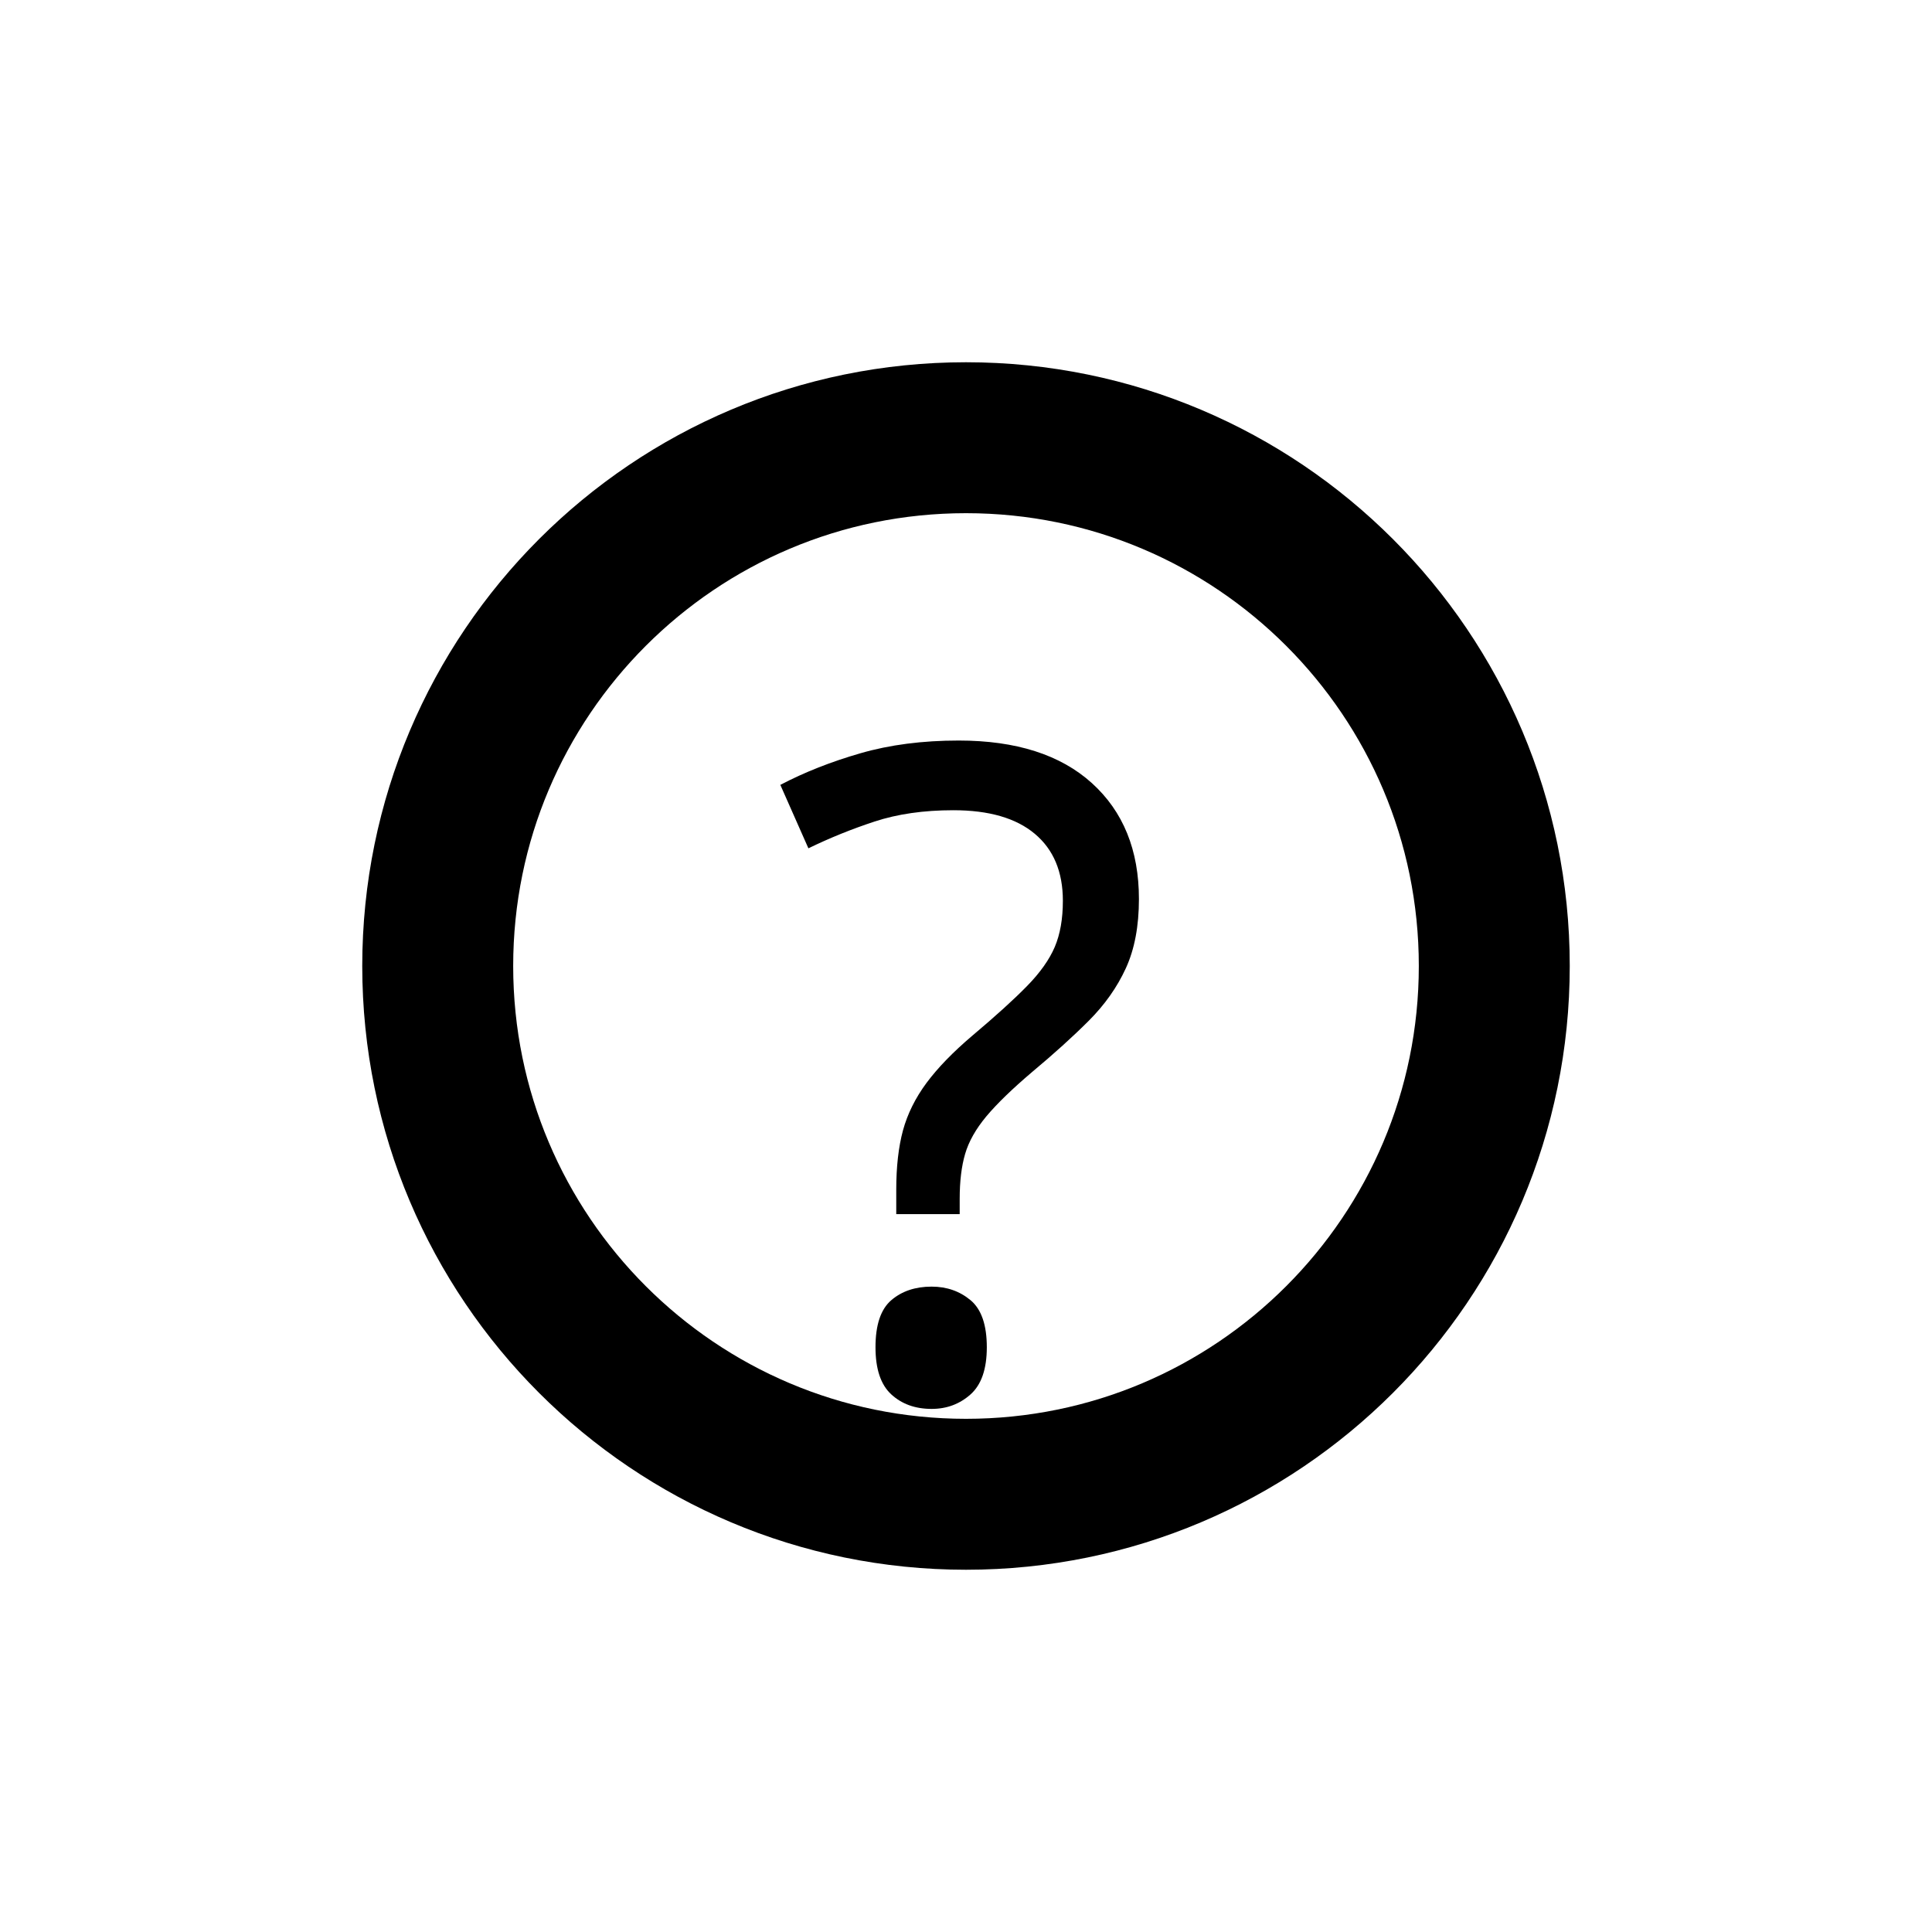
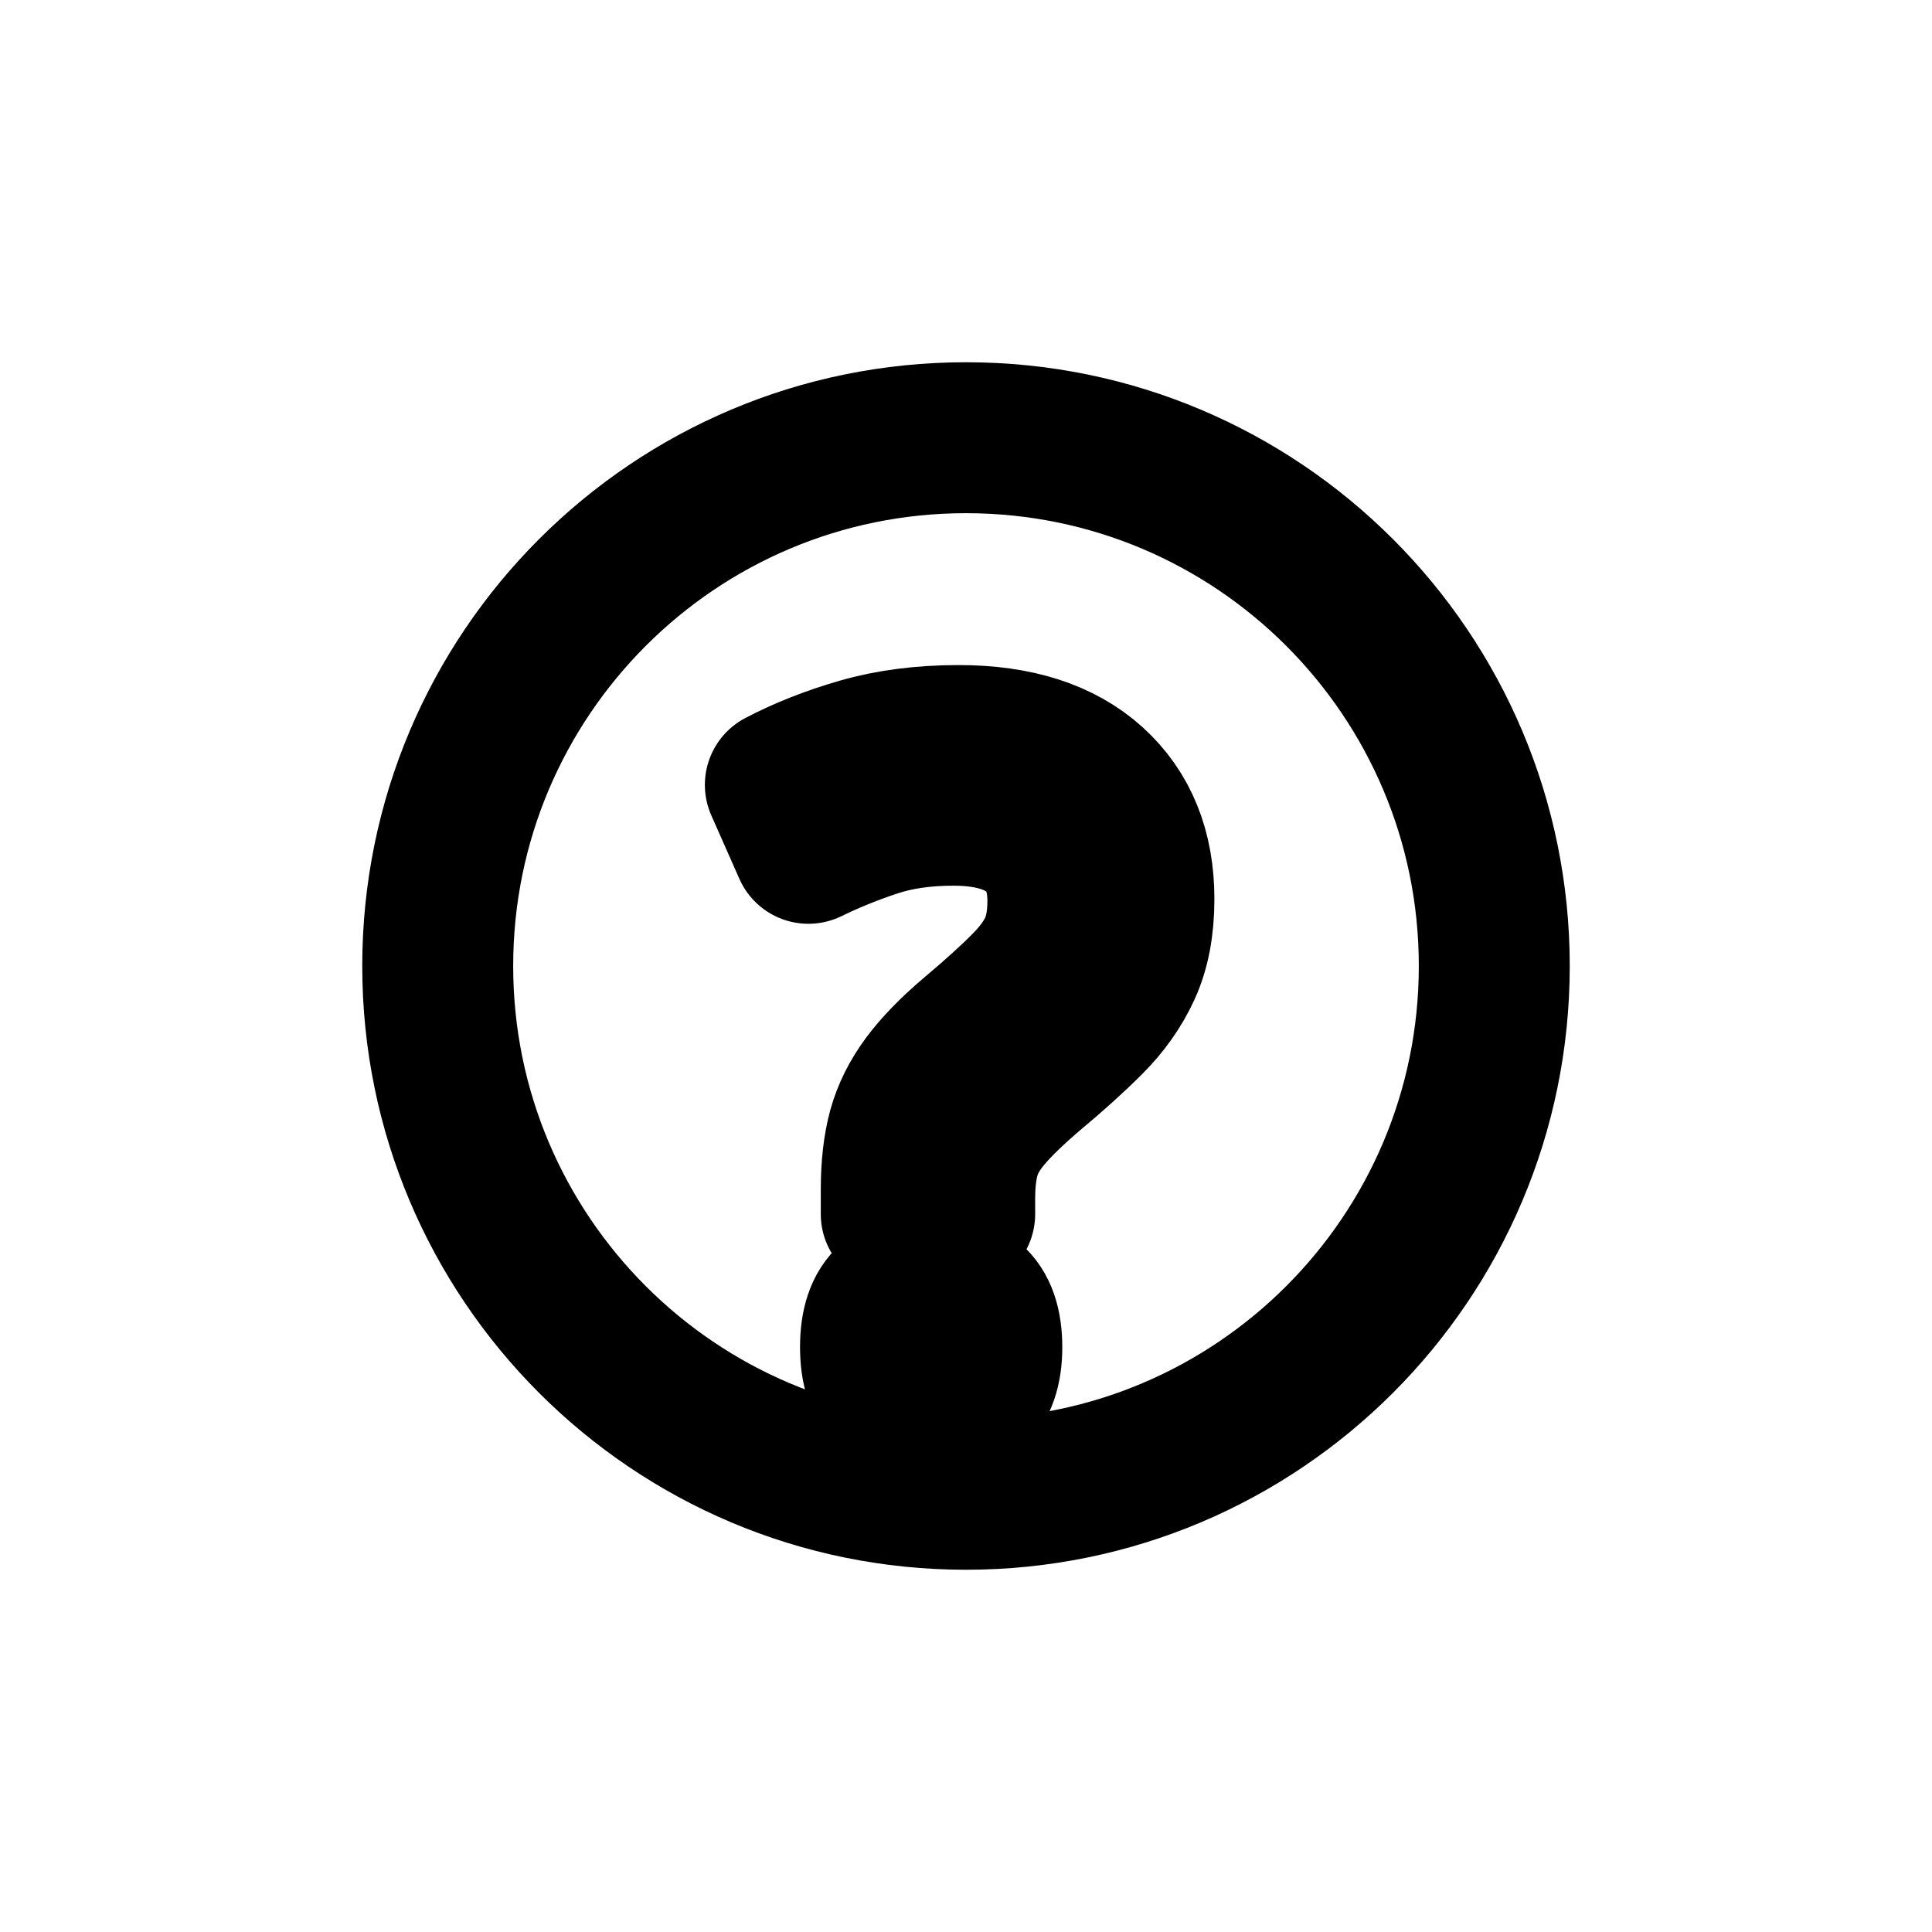
<svg xmlns="http://www.w3.org/2000/svg" width="256" height="256" viewBox="0 0 256 256" version="1.1">
  <circle style="fill:none;stroke:#000000;stroke-width:20;stroke-linecap:round;stroke-linejoin:round" cx="128" cy="128" r="70" />
-   <text style="font-size:120px;font-family:sans-serif;text-align:center;text-anchor:middle;fill:#000000" x="128" y="185">?</text>
+   <text style="font-size:120px;font-family:sans-serif;text-align:center;text-anchor:middle;fill:#000000;stroke:#000000;stroke-width:20;stroke-linecap:round;stroke-linejoin:round" x="128" y="185">?</text>
</svg>
